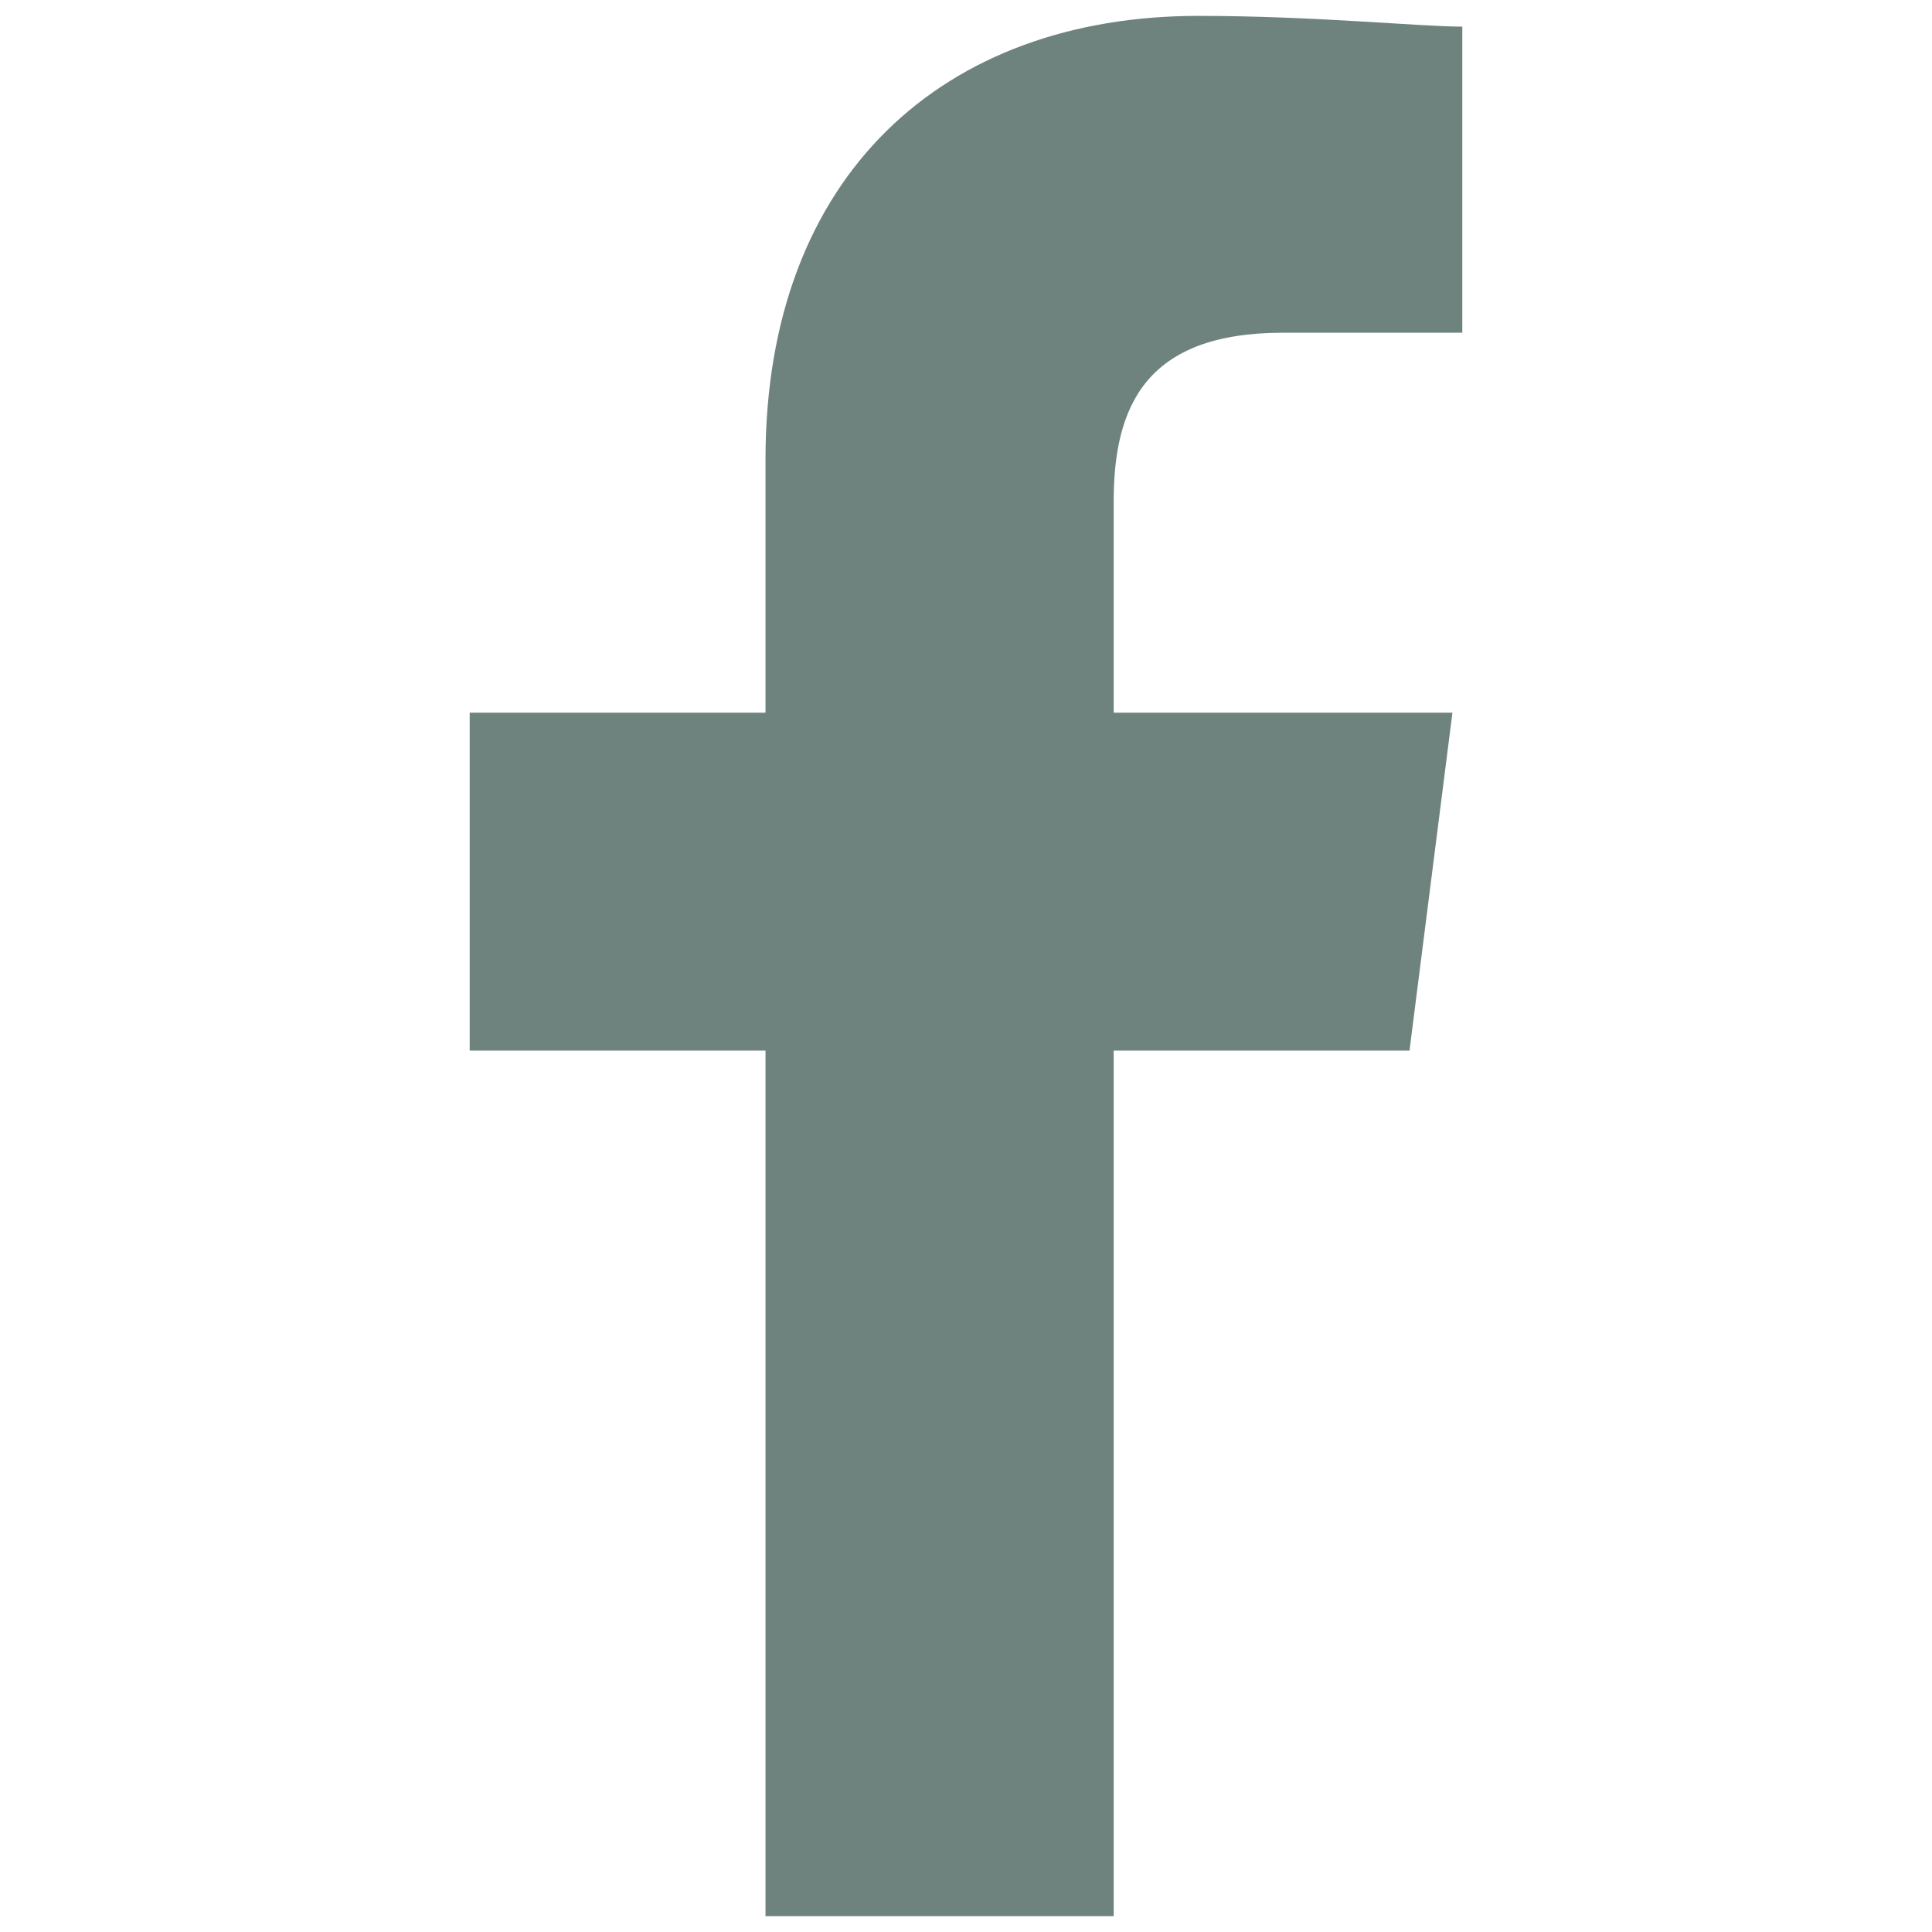
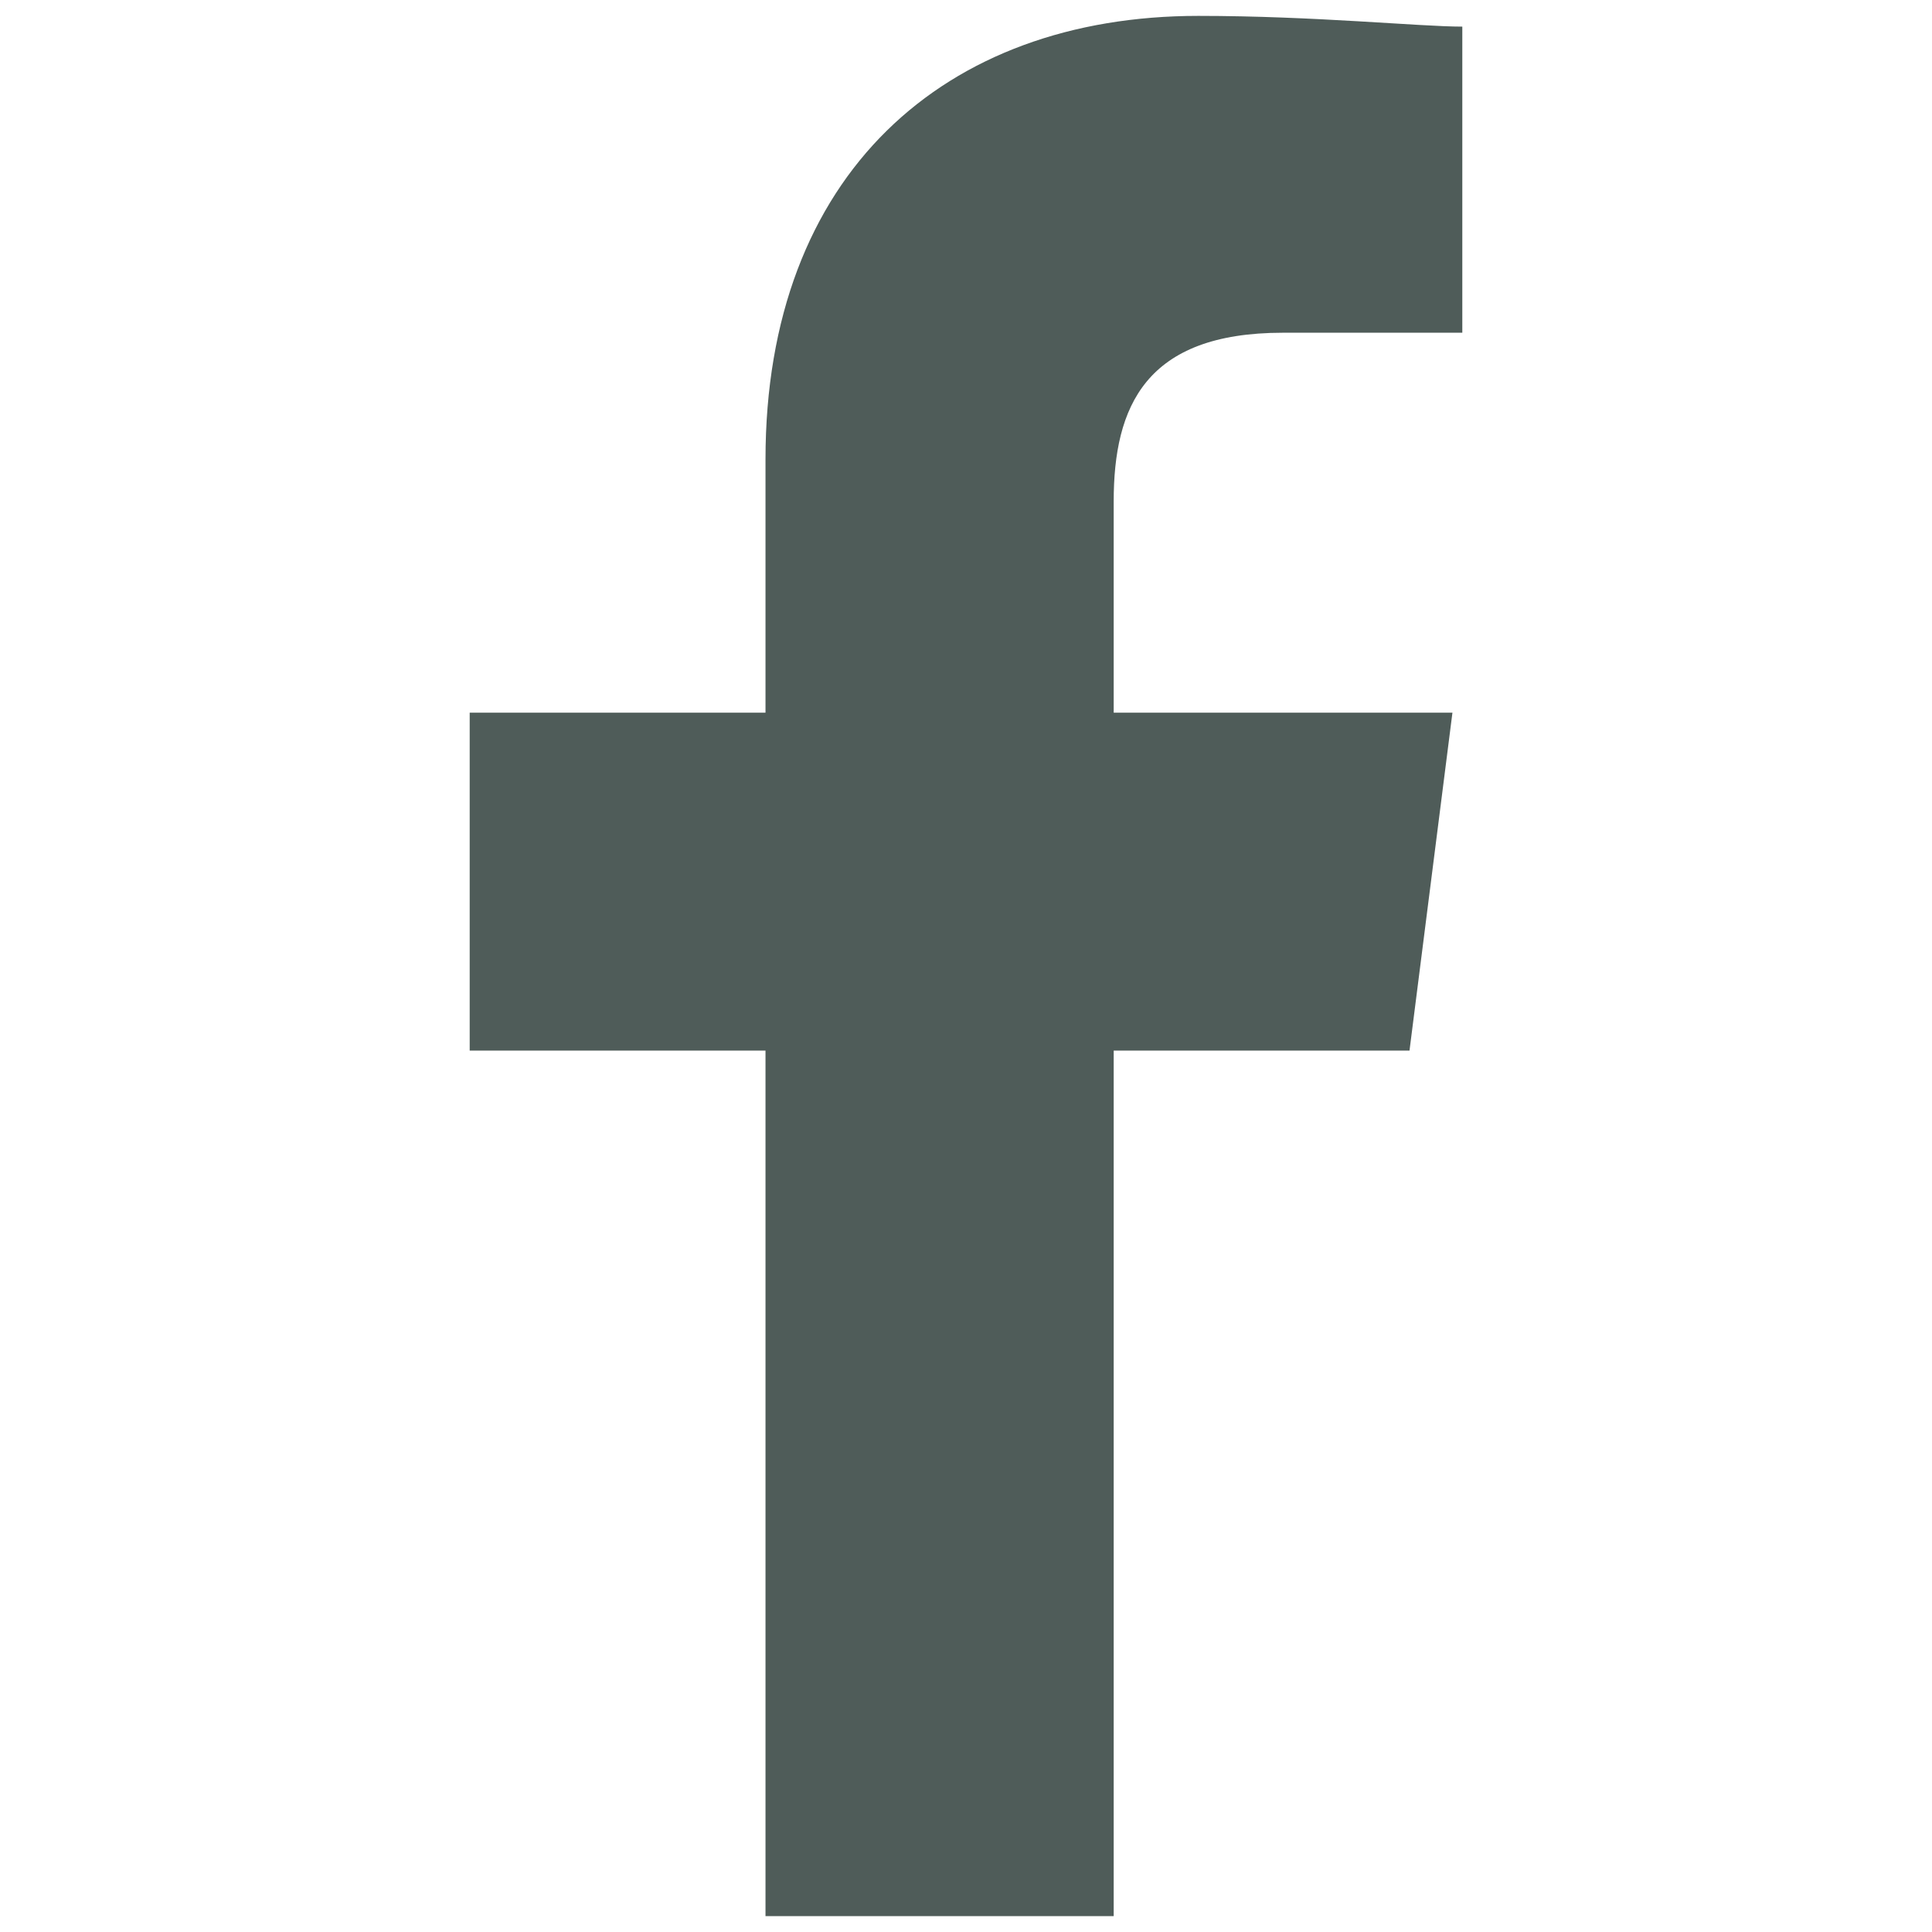
<svg xmlns="http://www.w3.org/2000/svg" id="Layer_1" data-name="Layer 1" width="45" height="45" viewBox="0 0 45 45">
  <defs>
-     <style>.cls-1{fill:#6f837e;fill-rule:evenodd;}</style>
+     <style>.cls-1{fill:#4f5c59;fill-rule:evenodd;}</style>
  </defs>
  <g id="facebook_filled" data-name="facebook filled">
    <path id="Path_33" data-name="Path 33" class="cls-1" d="M25.94,44.63V24.47h6.89l1-7.87H25.94V11.68c0-2.21.74-3.93,3.94-3.93h4.18V.62c-1,0-3.45-.25-6.15-.25C22,.37,17.83,4.06,17.83,10.7v5.9H10.94v7.87h6.89V44.63Z" />
  </g>
</svg>
